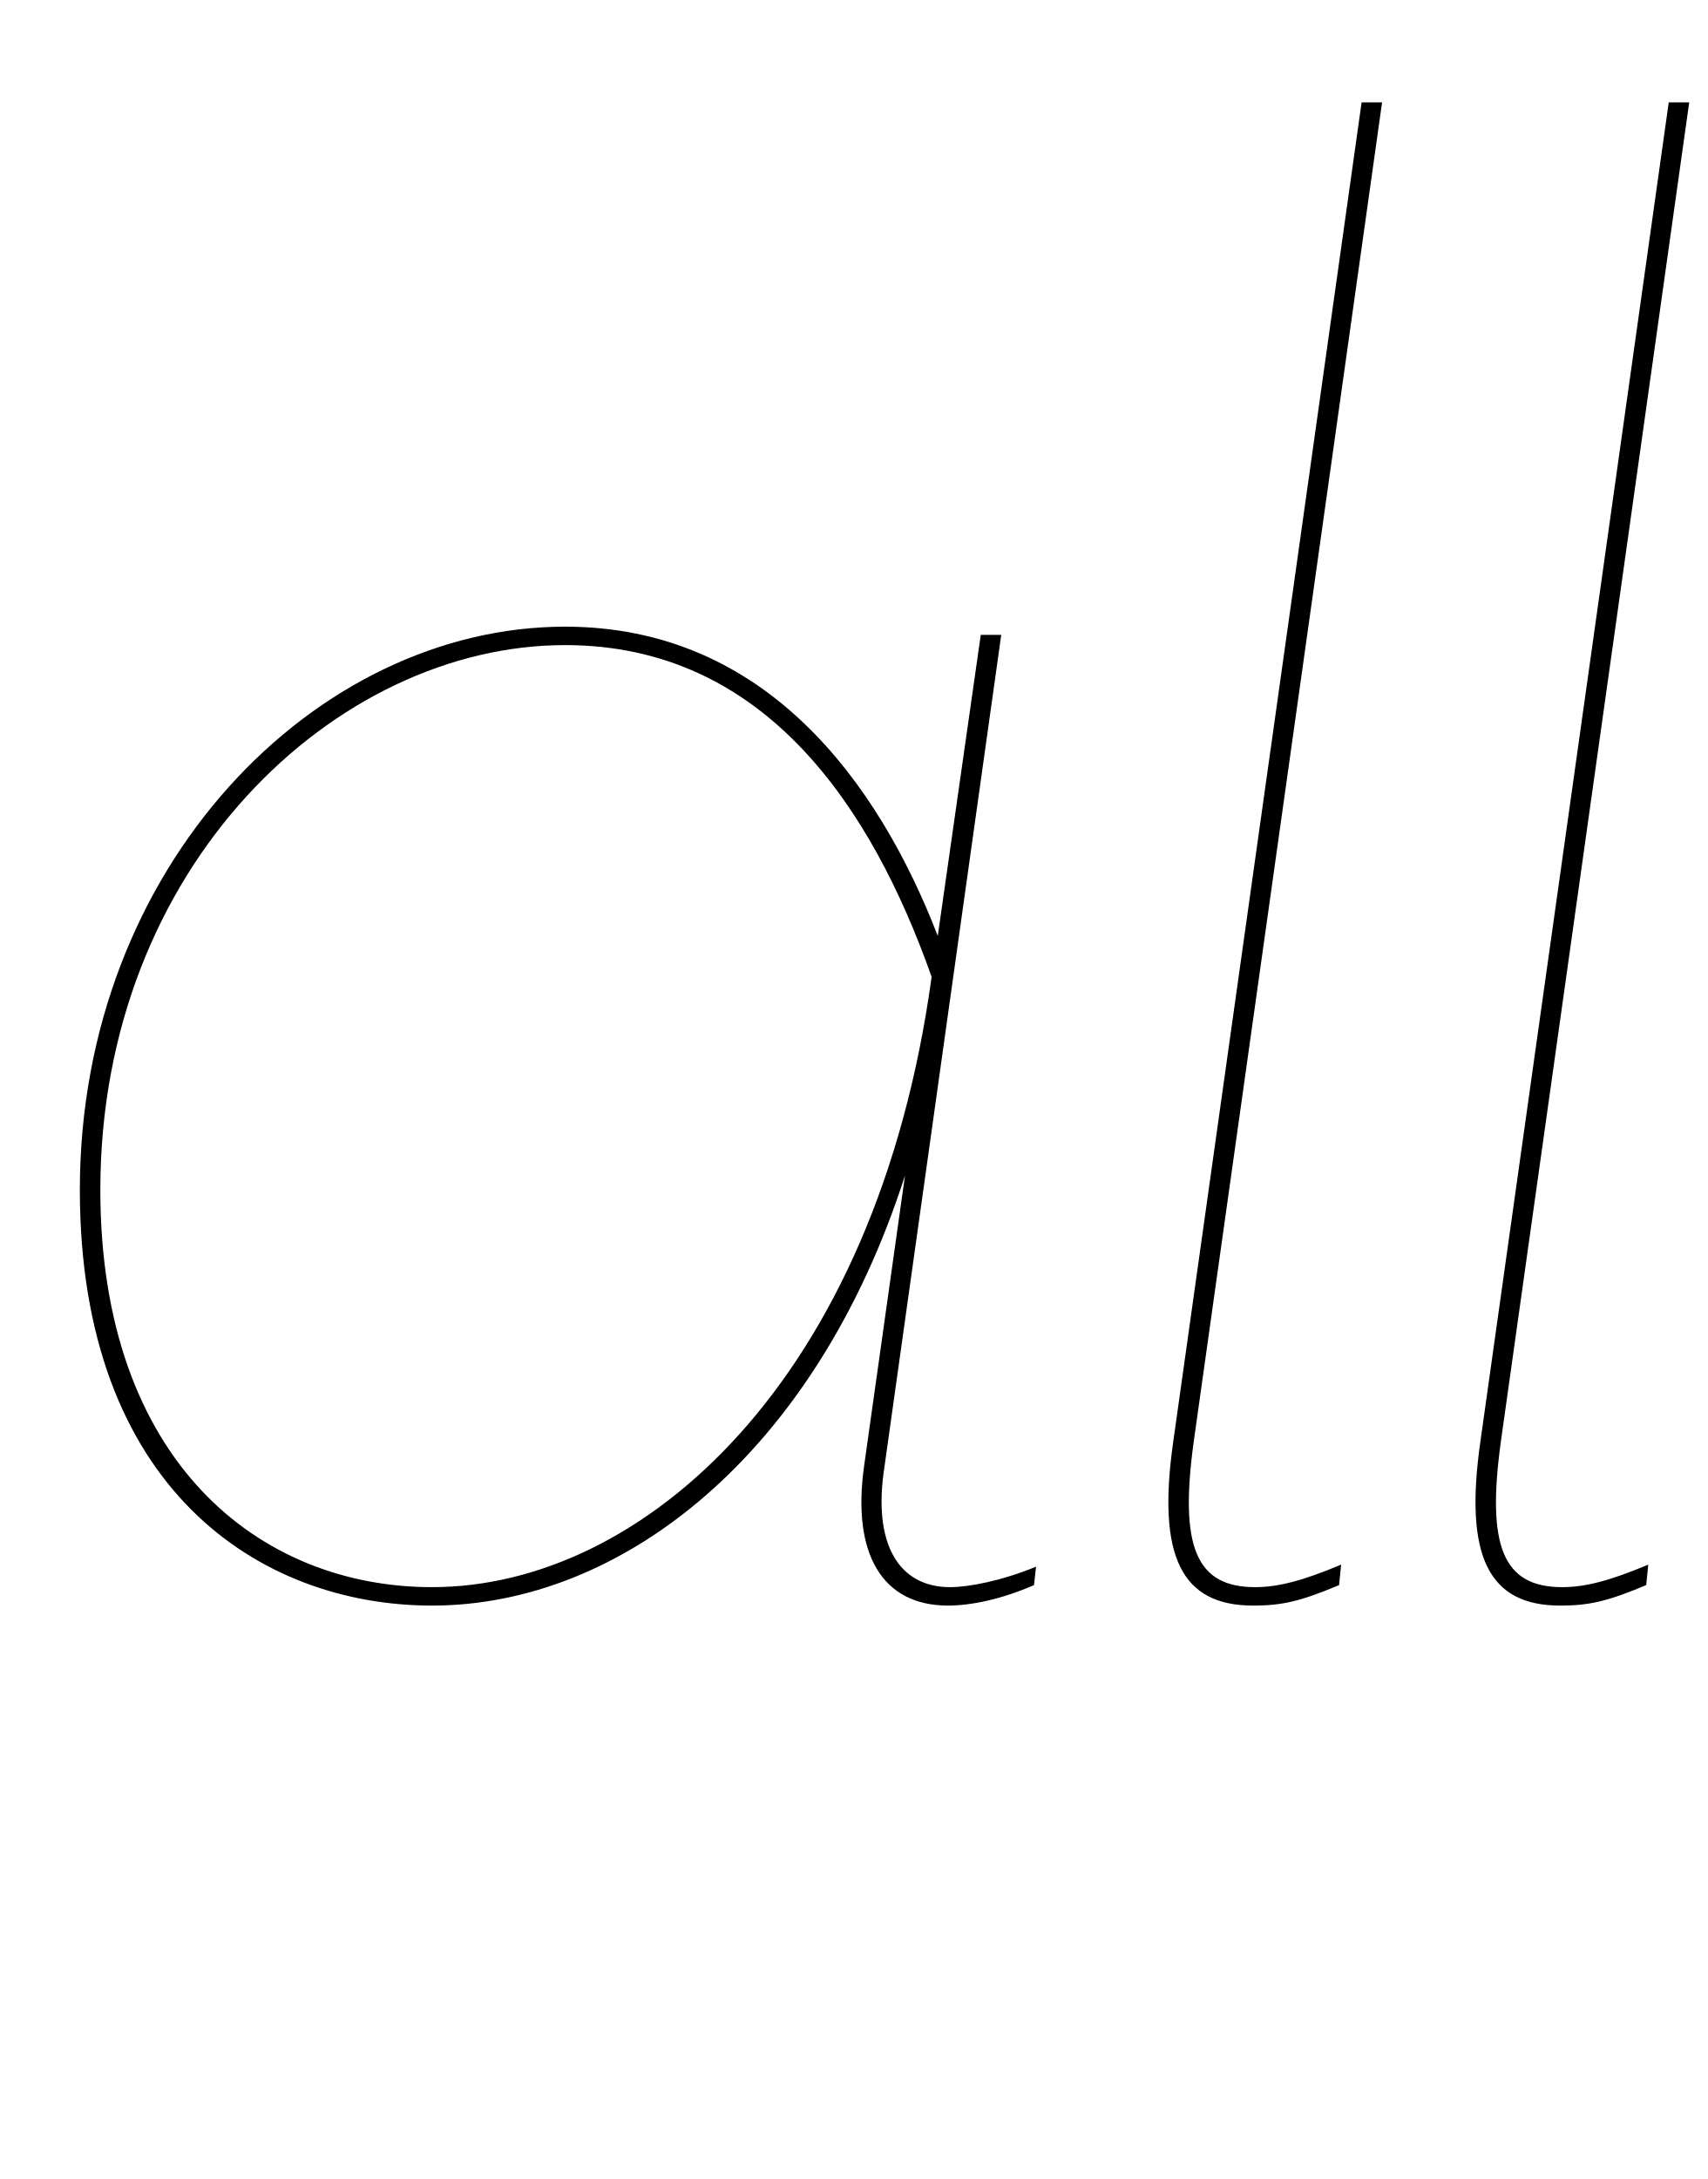
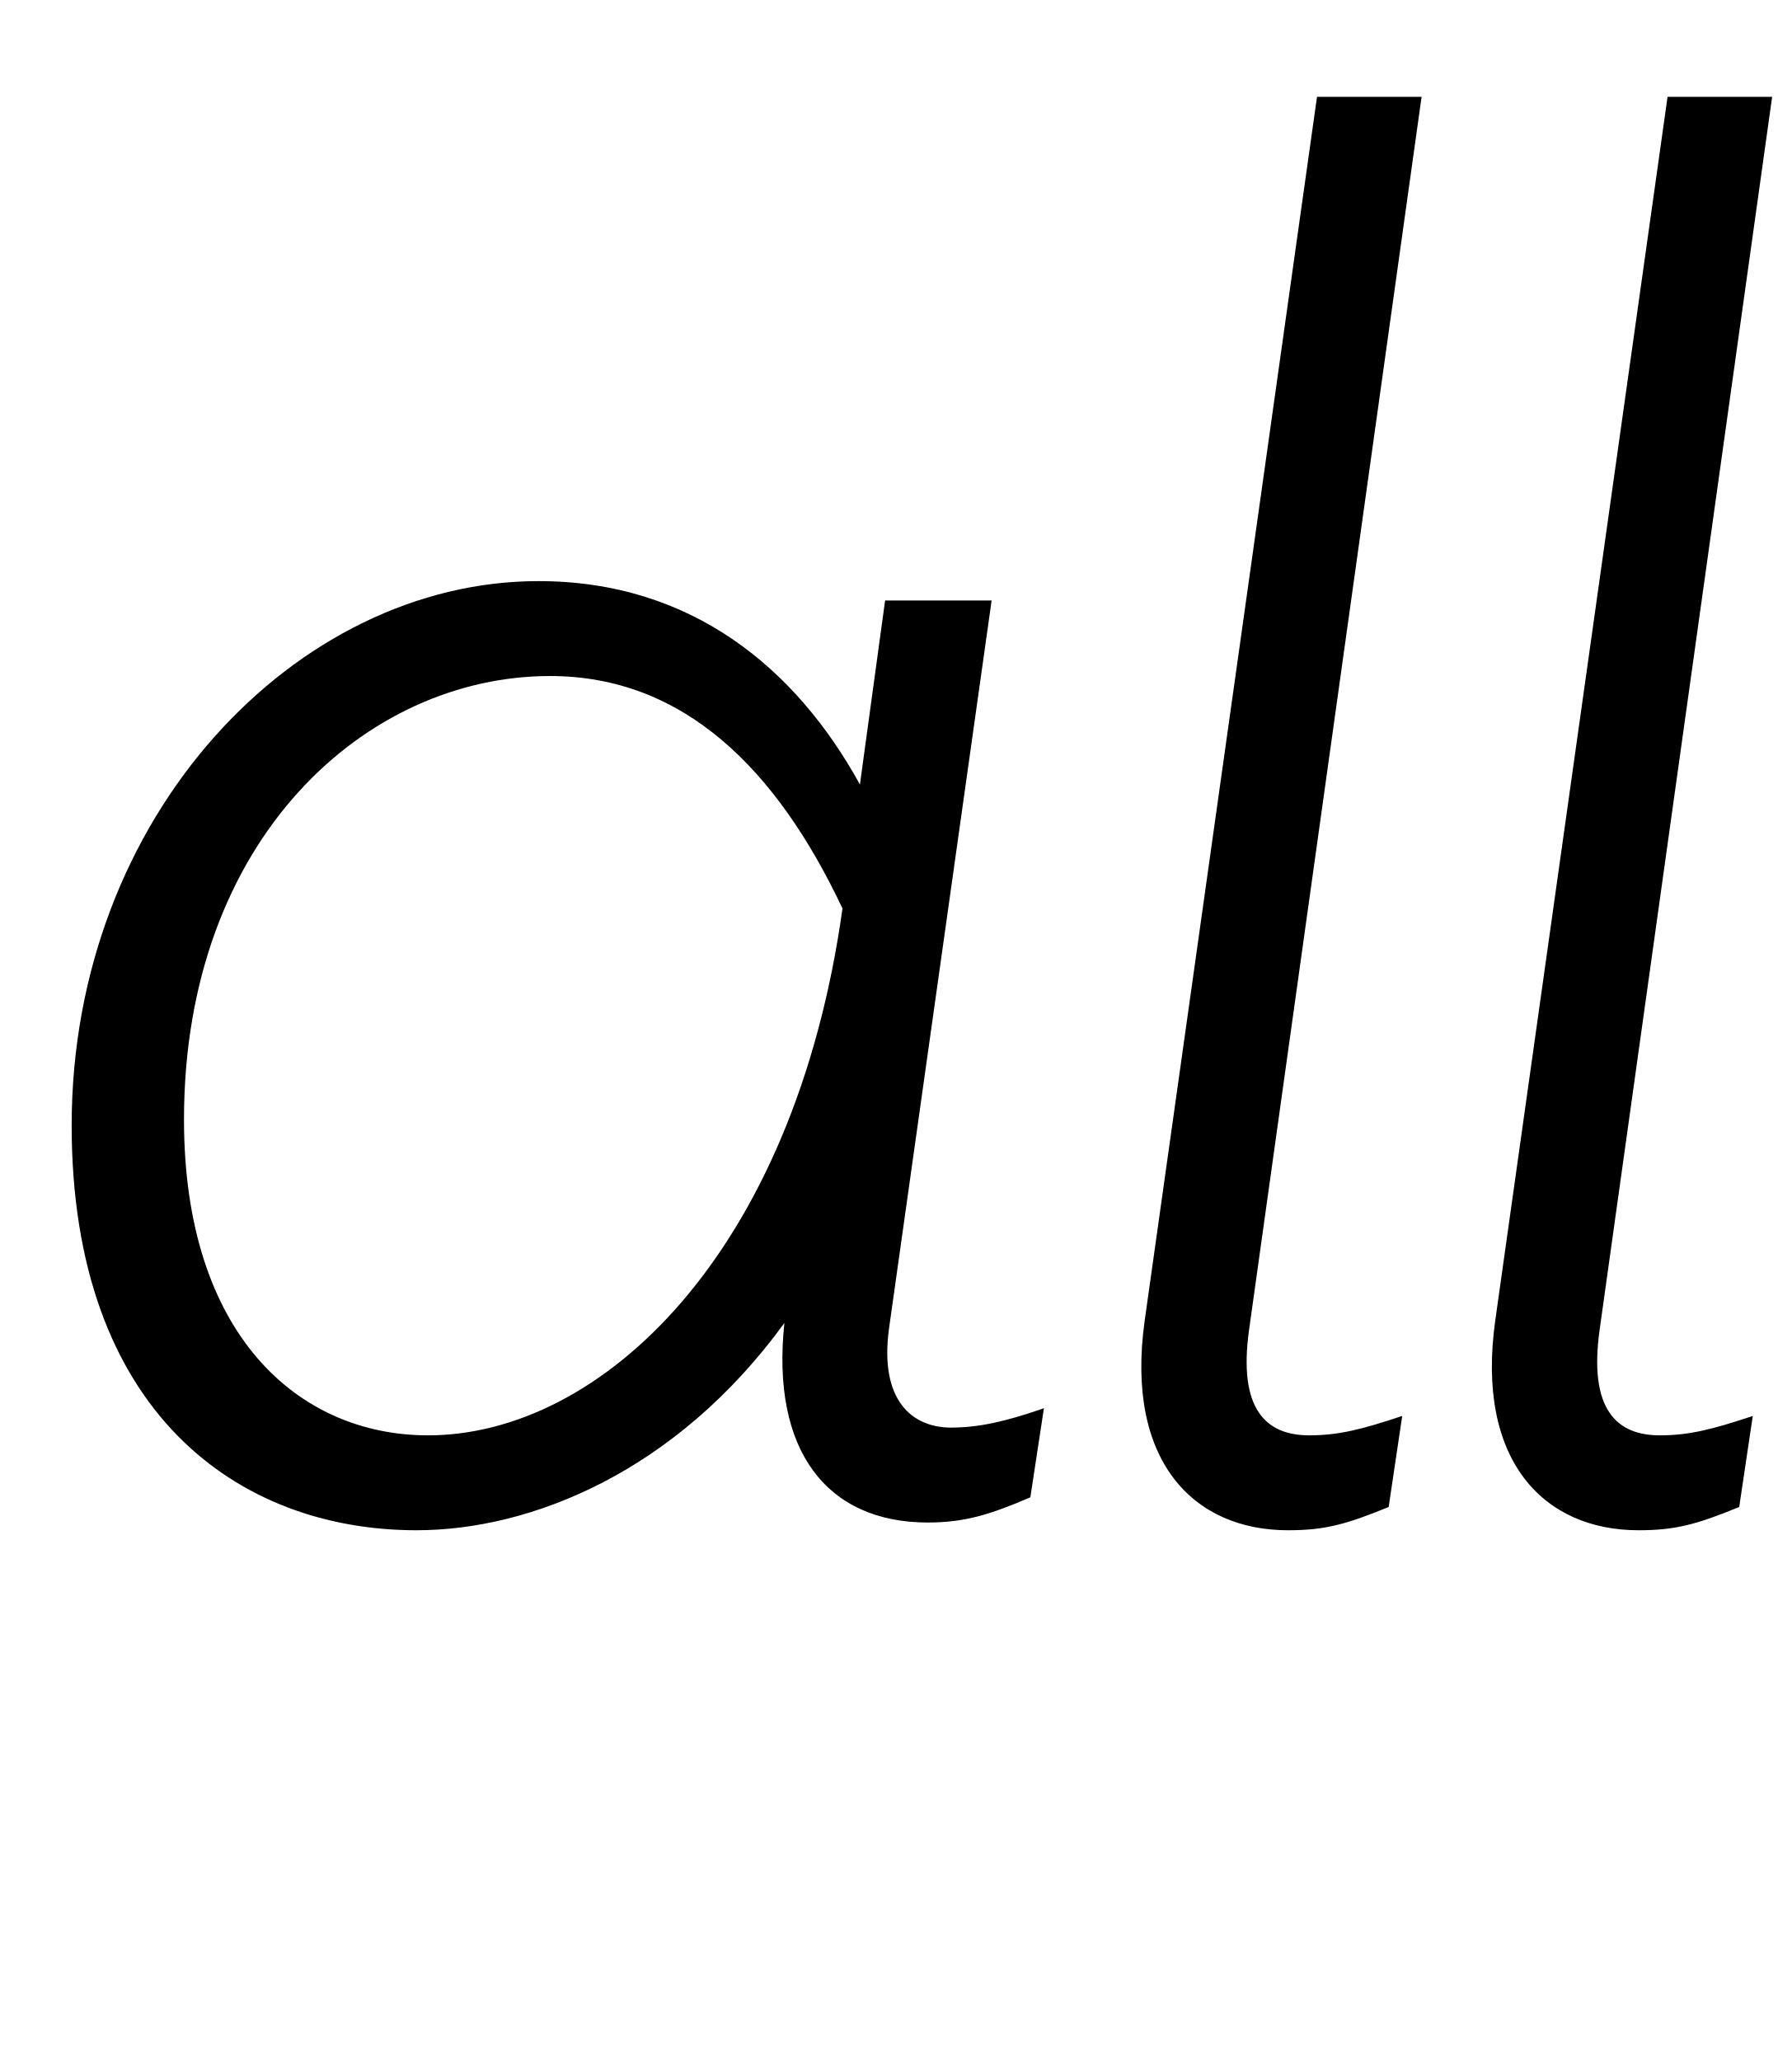
- <svg xmlns="http://www.w3.org/2000/svg" width="834" height="1064.002">
-   <path d="M489 310.002h-10l-21 147c-29-75-84-151-182-151-122 0-237 117-237 275 0 146 88 203 172 203 92 0 187-73 231-210l-20 142c-6 43 9 68 41 68 11 0 26-3 42-10l1-9c-17 7-33 10-42 10-25 0-38-21-32-59zm-440 271c0-158 115-266 227-266 98 0 150 80 179 162-27 197-141 298-244 298-84 0-162-61-162-194zm626-531h-10l-92 654c-8 56 4 80 39 80 14 0 23-2 42-10l1-10c-19 8-31 11-42 11-29 0-37-20-30-71zm150 0h-10l-92 654c-8 56 4 80 39 80 14 0 23-2 42-10l1-10c-19 8-31 11-42 11-29 0-37-20-30-71zm0 0" />
+ <svg xmlns="http://www.w3.org/2000/svg" width="925" height="1064.002">
+   <path d="M215 790.002c59 0 134-30 190-107-7 66 22 103 74 103 19 0 32-4 53-13l7-46c-20 7-34 10-48 10-20 0-37-14-32-51l53-376h-55l-13 95c-33-60-87-105-166-105-125 0-241 121-241 281 0 148 86 209 178 209zm69-441c69 0 117 48 151 120-25 179-125 272-214 272-67 0-126-52-126-163 0-145 94-229 189-229zm450-299h-54l-89 632c-10 72 25 108 74 108 19 0 30-3 52-12l7-47c-21 7-33 10-48 10-22 0-37-13-31-55zm181 0h-54l-89 632c-10 72 25 108 74 108 19 0 30-3 52-12l7-47c-21 7-33 10-48 10-22 0-37-13-31-55zm0 0" />
</svg>
